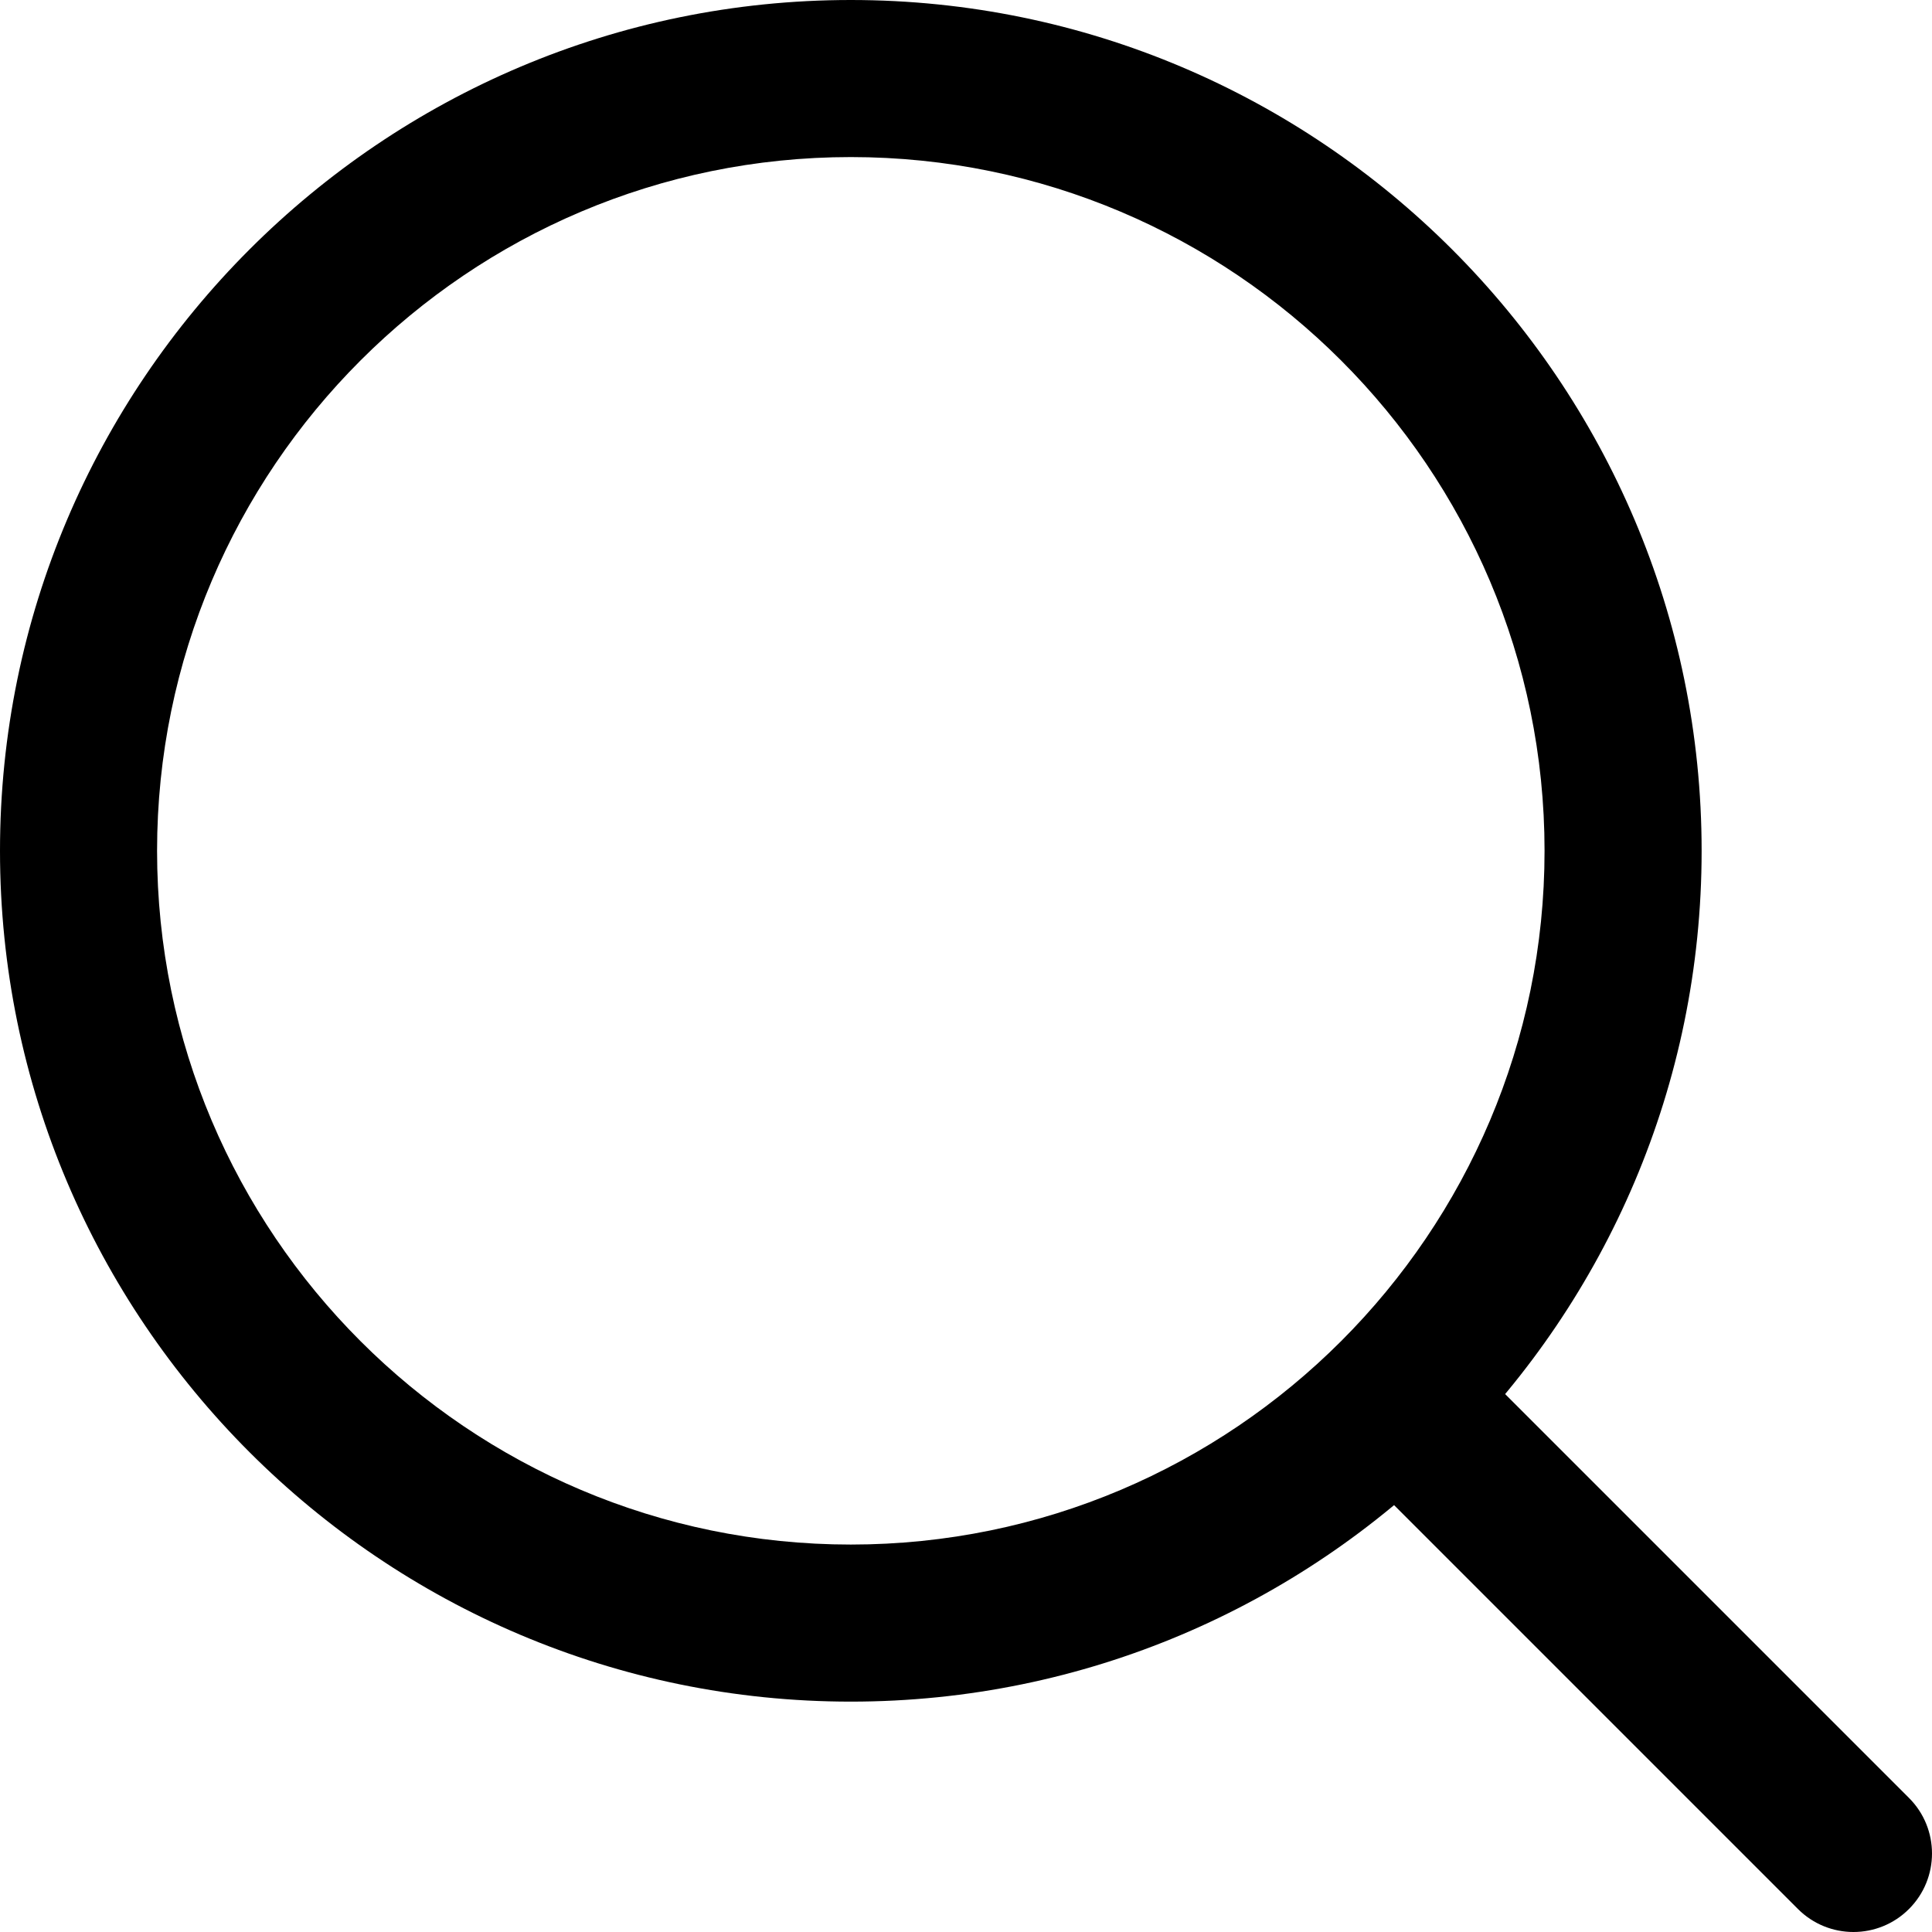
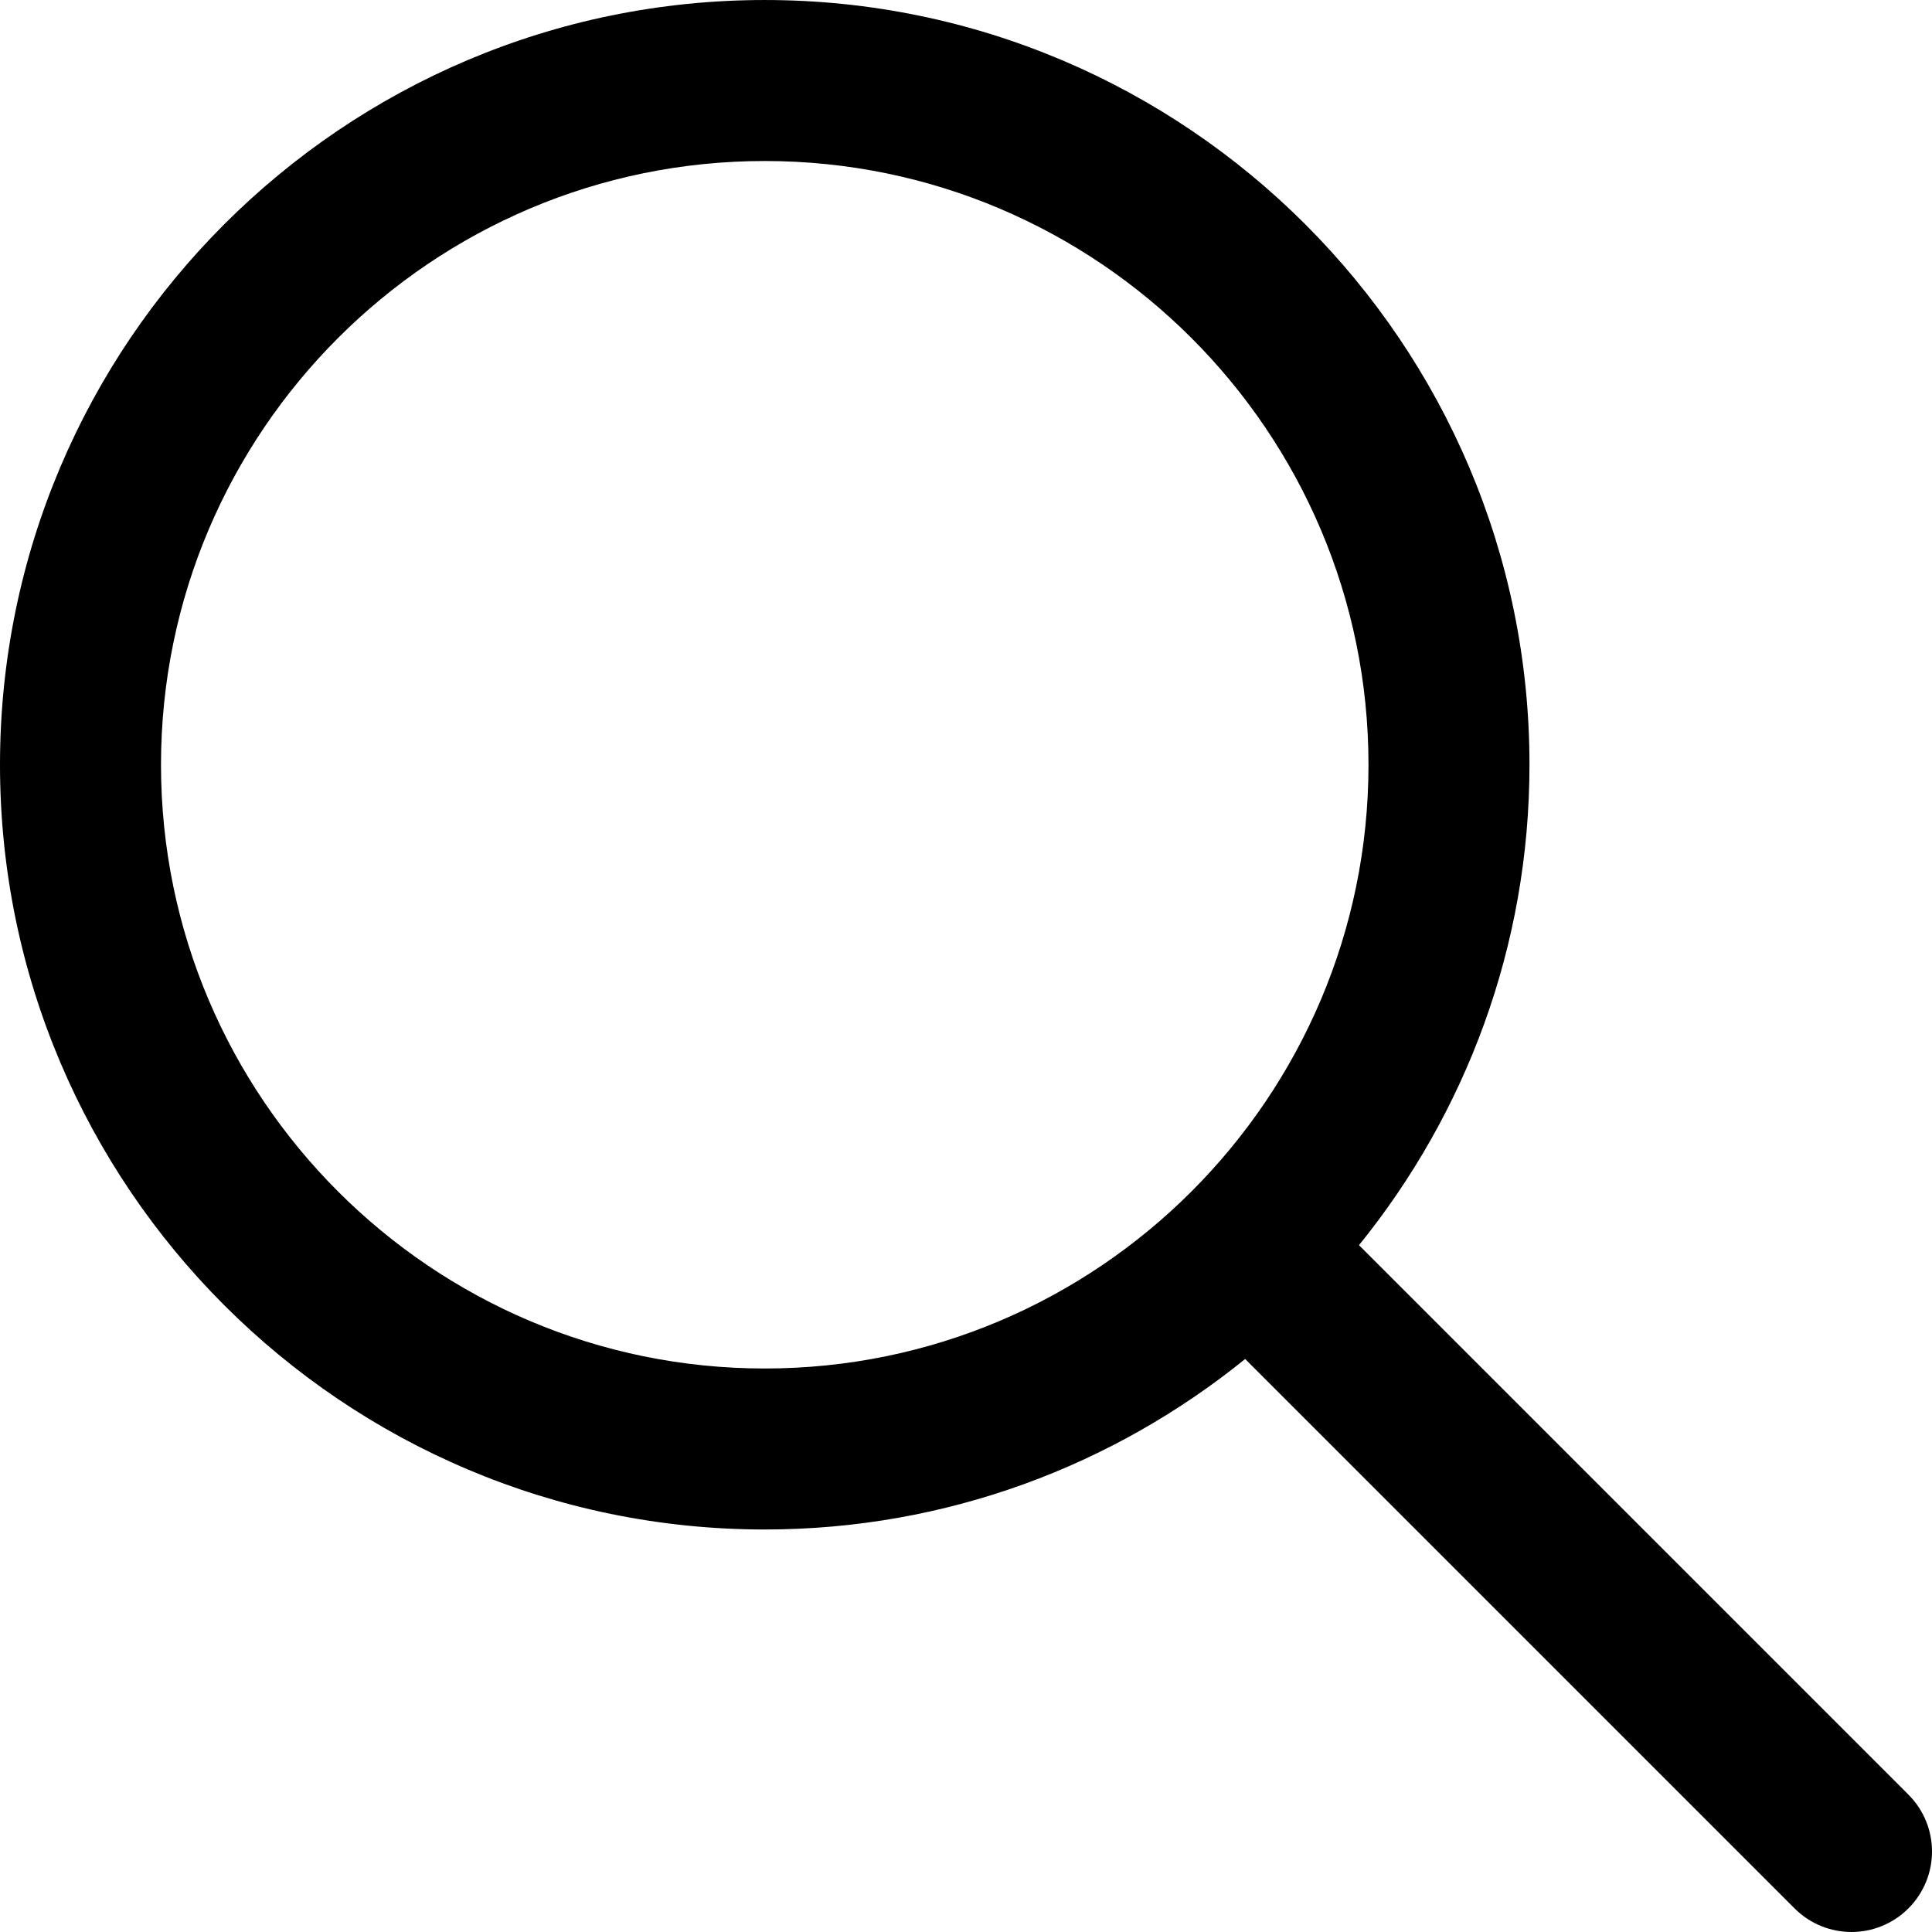
- <svg xmlns="http://www.w3.org/2000/svg" version="1.1" id="Capa_1" x="0px" y="0px" viewBox="0 0 512 512" style="enable-background:new 0 0 512 512;" xml:space="preserve">
+ <svg xmlns="http://www.w3.org/2000/svg" version="1.1" id="Capa_1" x="0px" y="0px" viewBox="0 0 512.005 512.005" style="enable-background:new 0 0 512.005 512.005;" xml:space="preserve">
  <g>
    <g>
-       <path d="M225.474,0C101.151,0,0,101.151,0,225.474c0,124.33,101.151,225.474,225.474,225.474    c124.33,0,225.474-101.144,225.474-225.474C450.948,101.151,349.804,0,225.474,0z M225.474,409.323    c-101.373,0-183.848-82.475-183.848-183.848S124.101,41.626,225.474,41.626s183.848,82.475,183.848,183.848    S326.847,409.323,225.474,409.323z" />
-     </g>
-   </g>
-   <g>
-     <g>
-       <path d="M505.902,476.472L386.574,357.144c-8.131-8.131-21.299-8.131-29.43,0c-8.131,8.124-8.131,21.306,0,29.43l119.328,119.328    c4.065,4.065,9.387,6.098,14.715,6.098c5.321,0,10.649-2.033,14.715-6.098C514.033,497.778,514.033,484.596,505.902,476.472z" />
+       <path d="M505.749,475.587l-145.6-145.6c28.203-34.837,45.184-79.104,45.184-127.317c0-111.744-90.923-202.667-202.667-202.667    S0,90.925,0,202.669s90.923,202.667,202.667,202.667c48.213,0,92.48-16.981,127.317-45.184l145.6,145.6    c4.16,4.16,9.621,6.251,15.083,6.251s10.923-2.091,15.083-6.251C514.091,497.411,514.091,483.928,505.749,475.587z     M202.667,362.669c-88.235,0-160-71.765-160-160s71.765-160,160-160s160,71.765,160,160S290.901,362.669,202.667,362.669z" />
    </g>
  </g>
  <g>
</g>
  <g>
</g>
  <g>
</g>
  <g>
</g>
  <g>
</g>
  <g>
</g>
  <g>
</g>
  <g>
</g>
  <g>
</g>
  <g>
</g>
  <g>
</g>
  <g>
</g>
  <g>
</g>
  <g>
</g>
  <g>
</g>
</svg>
